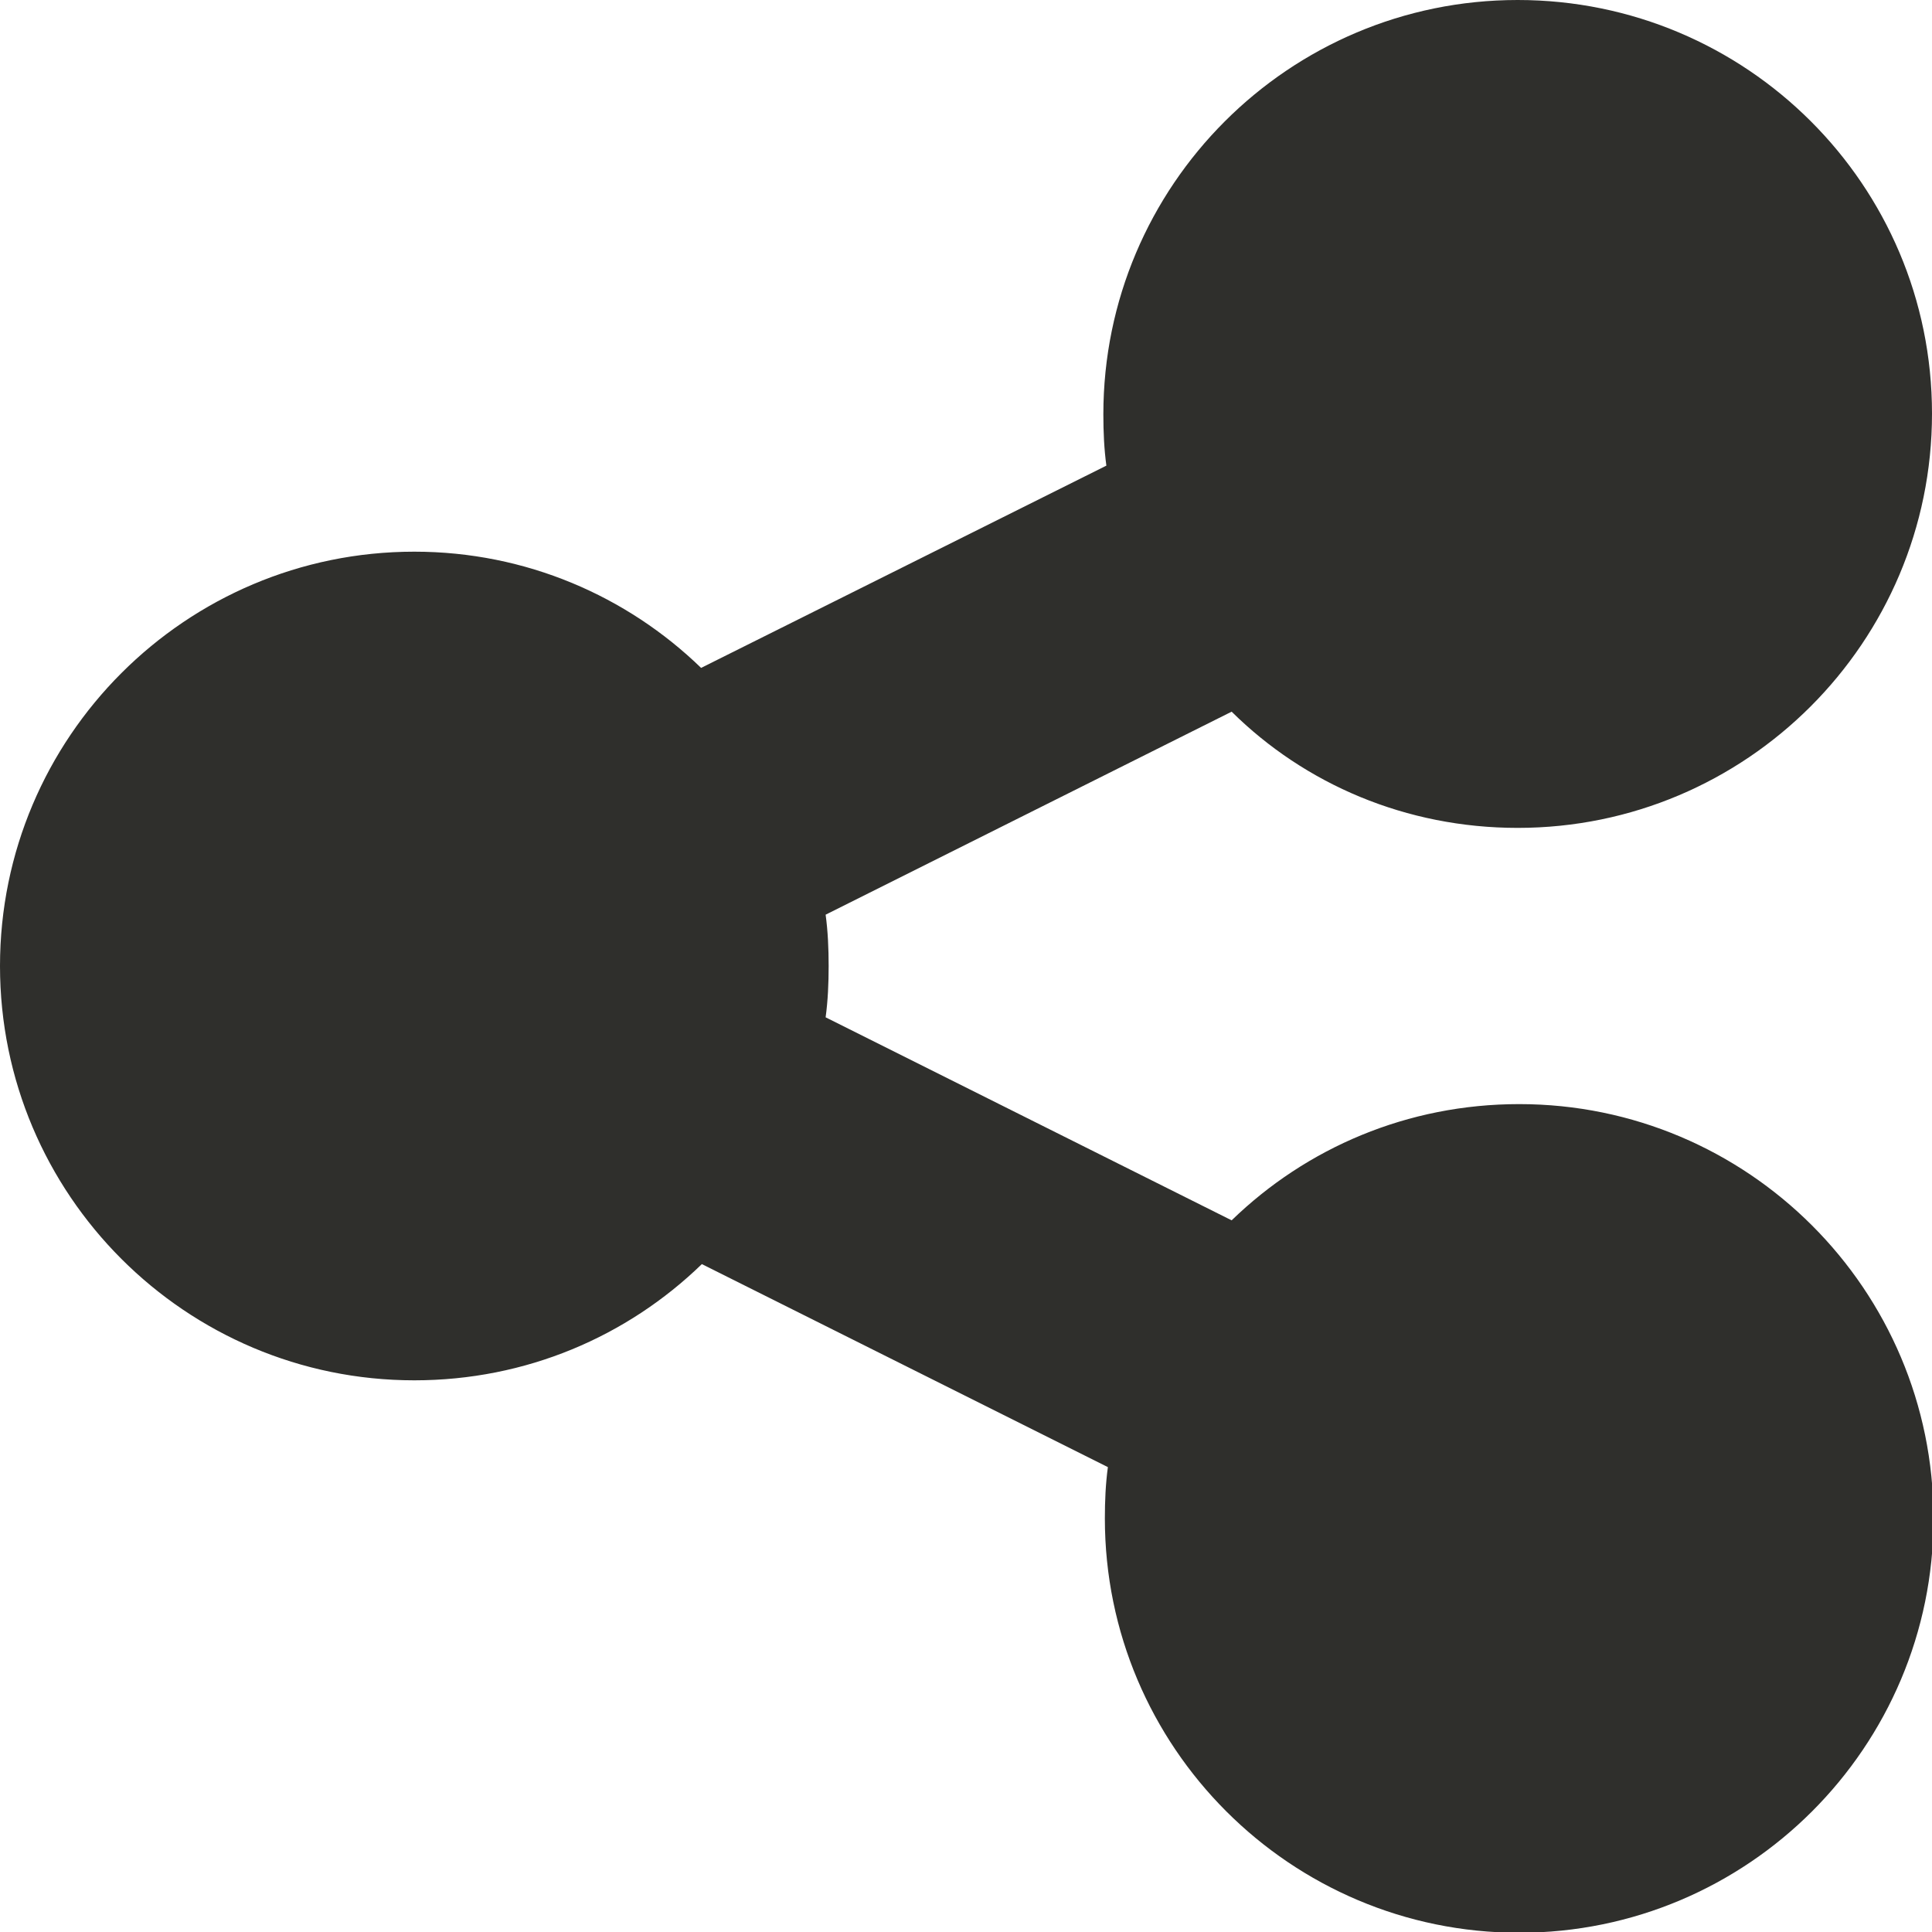
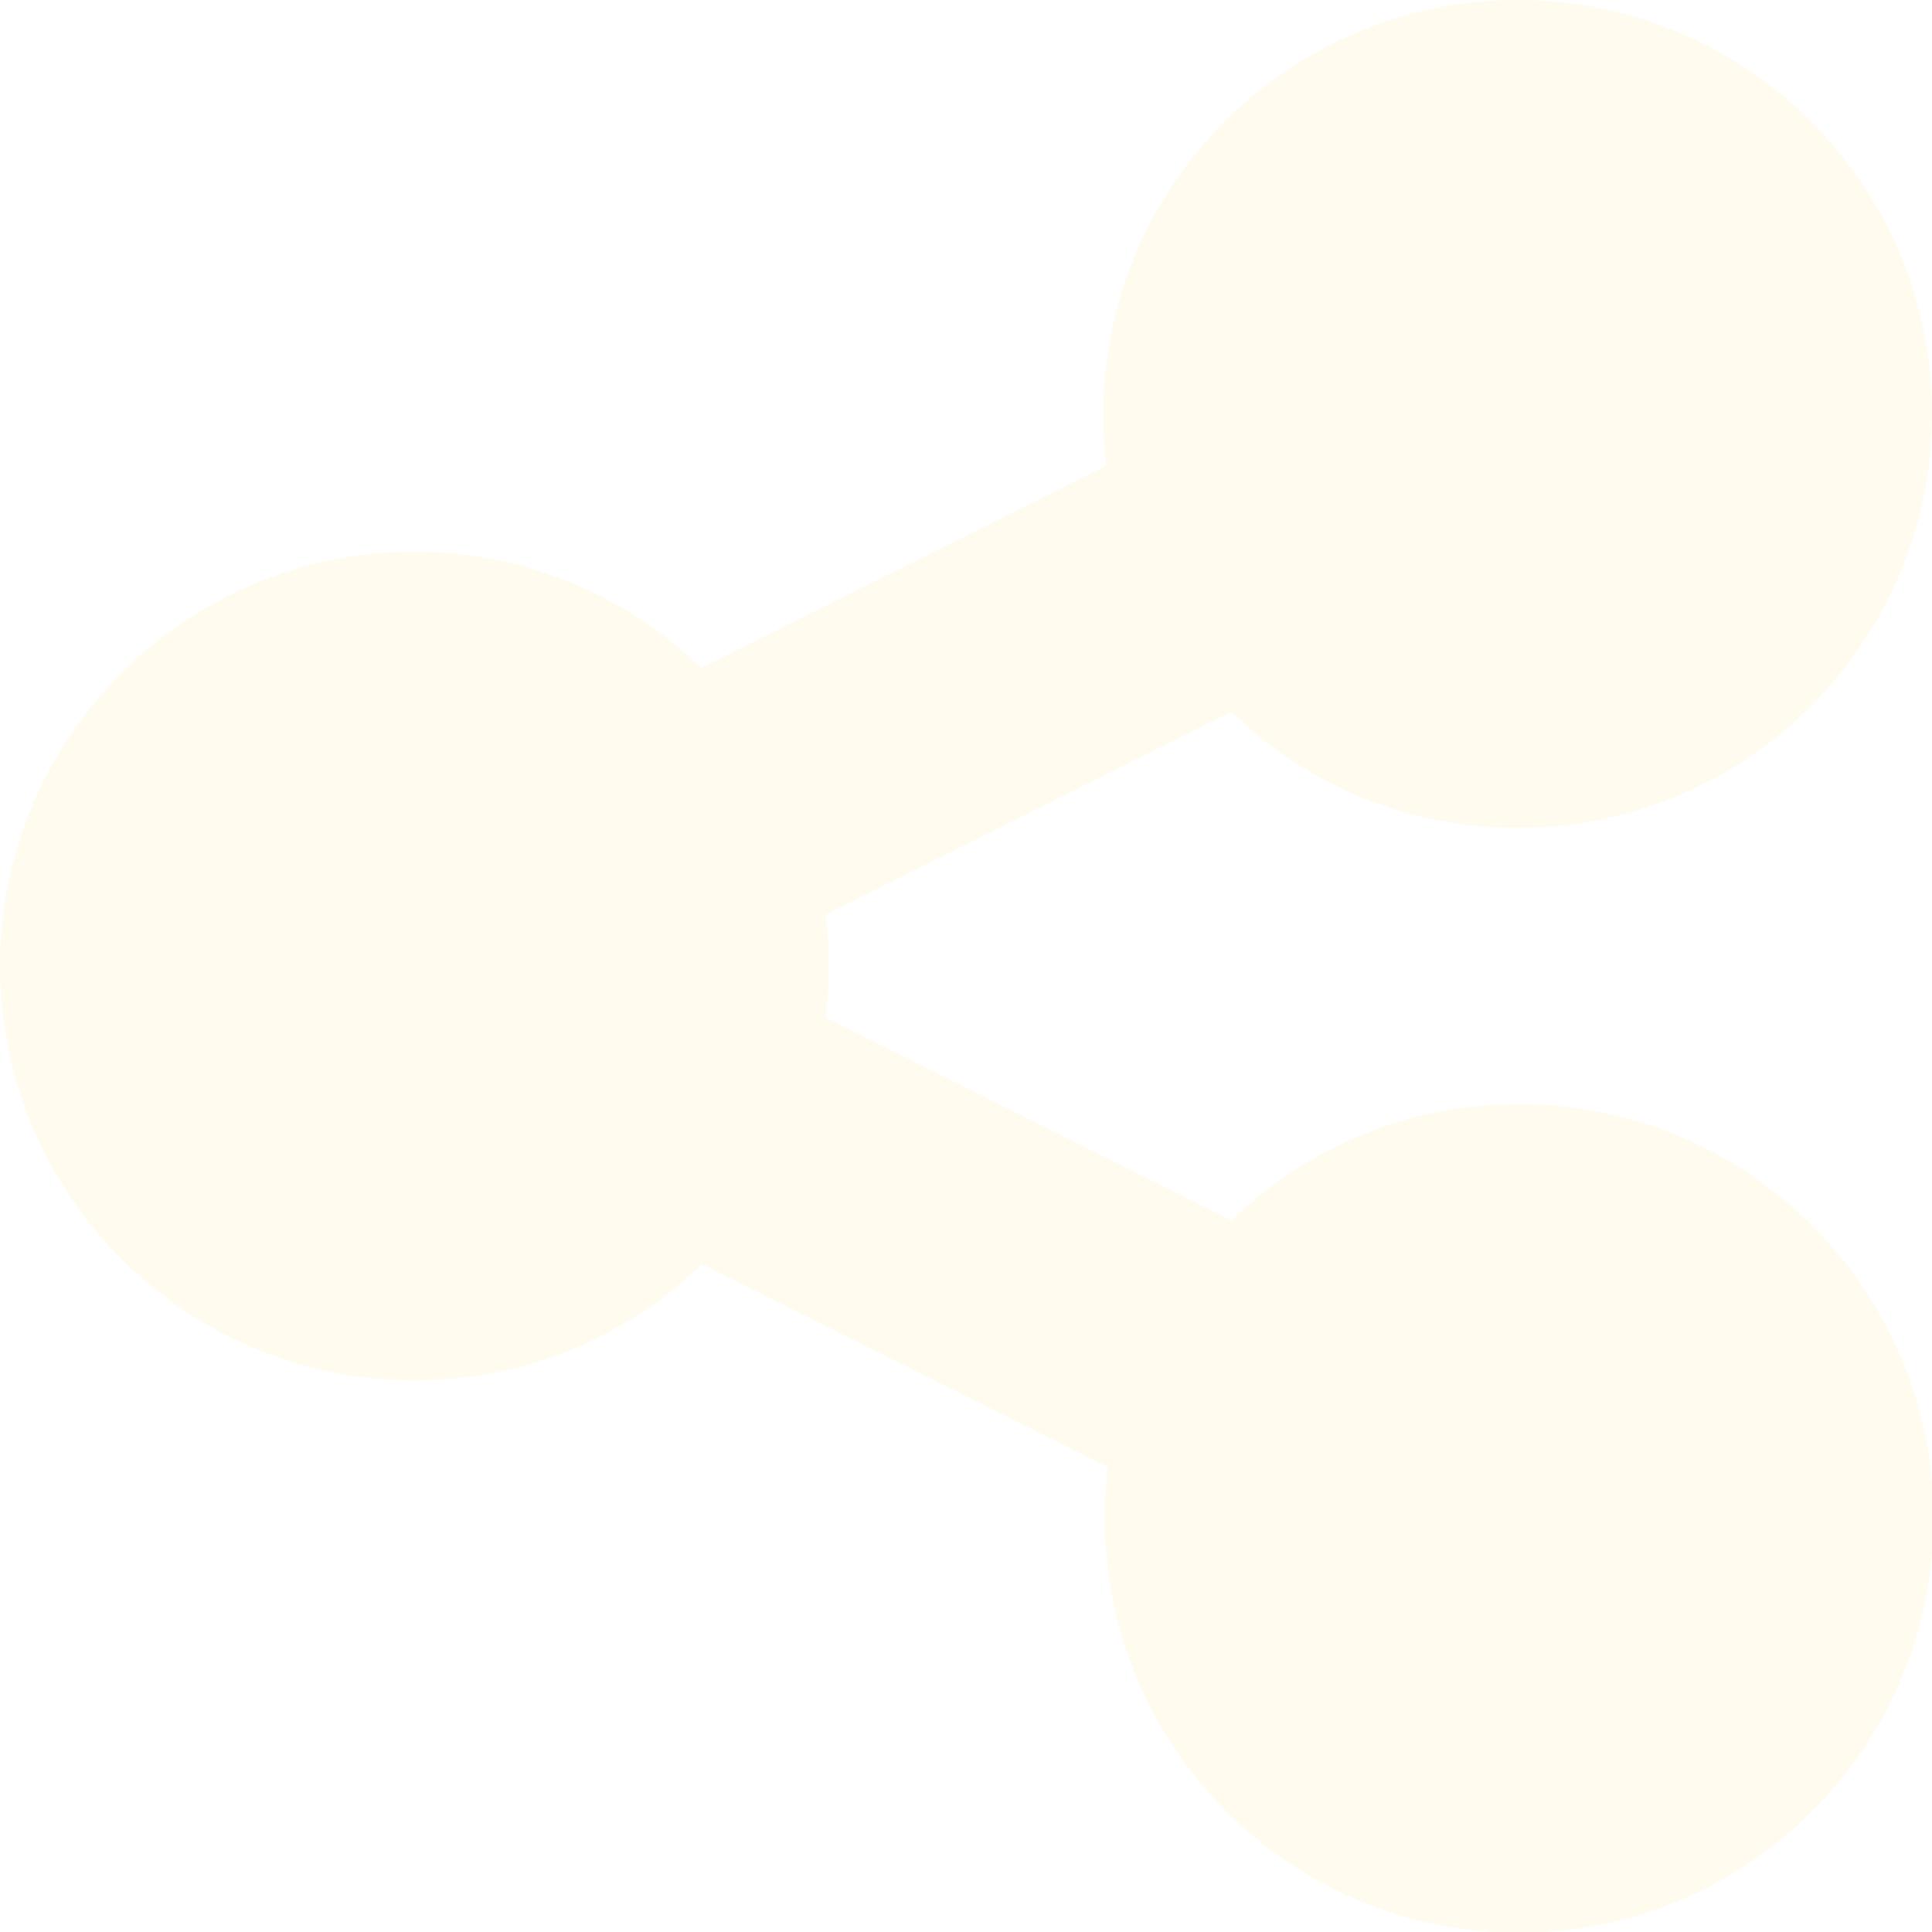
<svg xmlns="http://www.w3.org/2000/svg" version="1.1" id="Слой_1" x="0px" y="0px" viewBox="0 0 256 256" style="enable-background:new 0 0 256 256;" xml:space="preserve">
  <style type="text/css">
- 	.st0{fill:#2F2F2C;}
+ 	.st0{fill:#FFFBEF;}
</style>
-   <path class="st0" d="M201.1,109.7c30.3,0,54.9-24.6,54.9-54.9S231.4,0,201.1,0s-54.9,24.6-54.9,54.9c0,2.3,0.1,4.6,0.4,6.8  L92.9,88.5C83.1,79,69.7,73.1,54.9,73.1C24.6,73.1,0,97.7,0,128s24.6,54.9,54.9,54.9c14.8,0,28.2-5.8,38.1-15.4l53.8,26.9  c-0.3,2.2-0.4,4.5-0.4,6.8c0,30.3,24.6,54.9,54.9,54.9s54.9-24.6,54.9-54.9s-24.6-54.9-54.9-54.9c-14.8,0-28.2,5.8-38.1,15.4  l-53.8-26.9c0.3-2.2,0.4-4.5,0.4-6.8c0-2.3-0.1-4.6-0.4-6.8l53.8-26.9C172.9,103.9,186.3,109.7,201.1,109.7z" />
+   <path class="st0" d="M201.1,109.7c30.3,0,54.9-24.6,54.9-54.9S231.4,0,201.1,0s-54.9,24.6-54.9,54.9c0,2.3,0.1,4.6,0.4,6.8  L92.9,88.5c-9.8-9.5-23.2-15.4-38-15.4C24.6,73.1,0,97.7,0,128s24.6,54.9,54.9,54.9c14.8,0,28.2-5.8,38.1-15.4l53.8,26.9  c-0.3,2.2-0.4,4.5-0.4,6.8c0,30.3,24.6,54.9,54.9,54.9s54.9-24.6,54.9-54.9s-24.6-54.9-54.9-54.9c-14.8,0-28.2,5.8-38.1,15.4  l-53.8-26.9c0.3-2.2,0.4-4.5,0.4-6.8s-0.1-4.6-0.4-6.8l53.8-26.9C172.9,103.9,186.3,109.7,201.1,109.7z" />
</svg>
